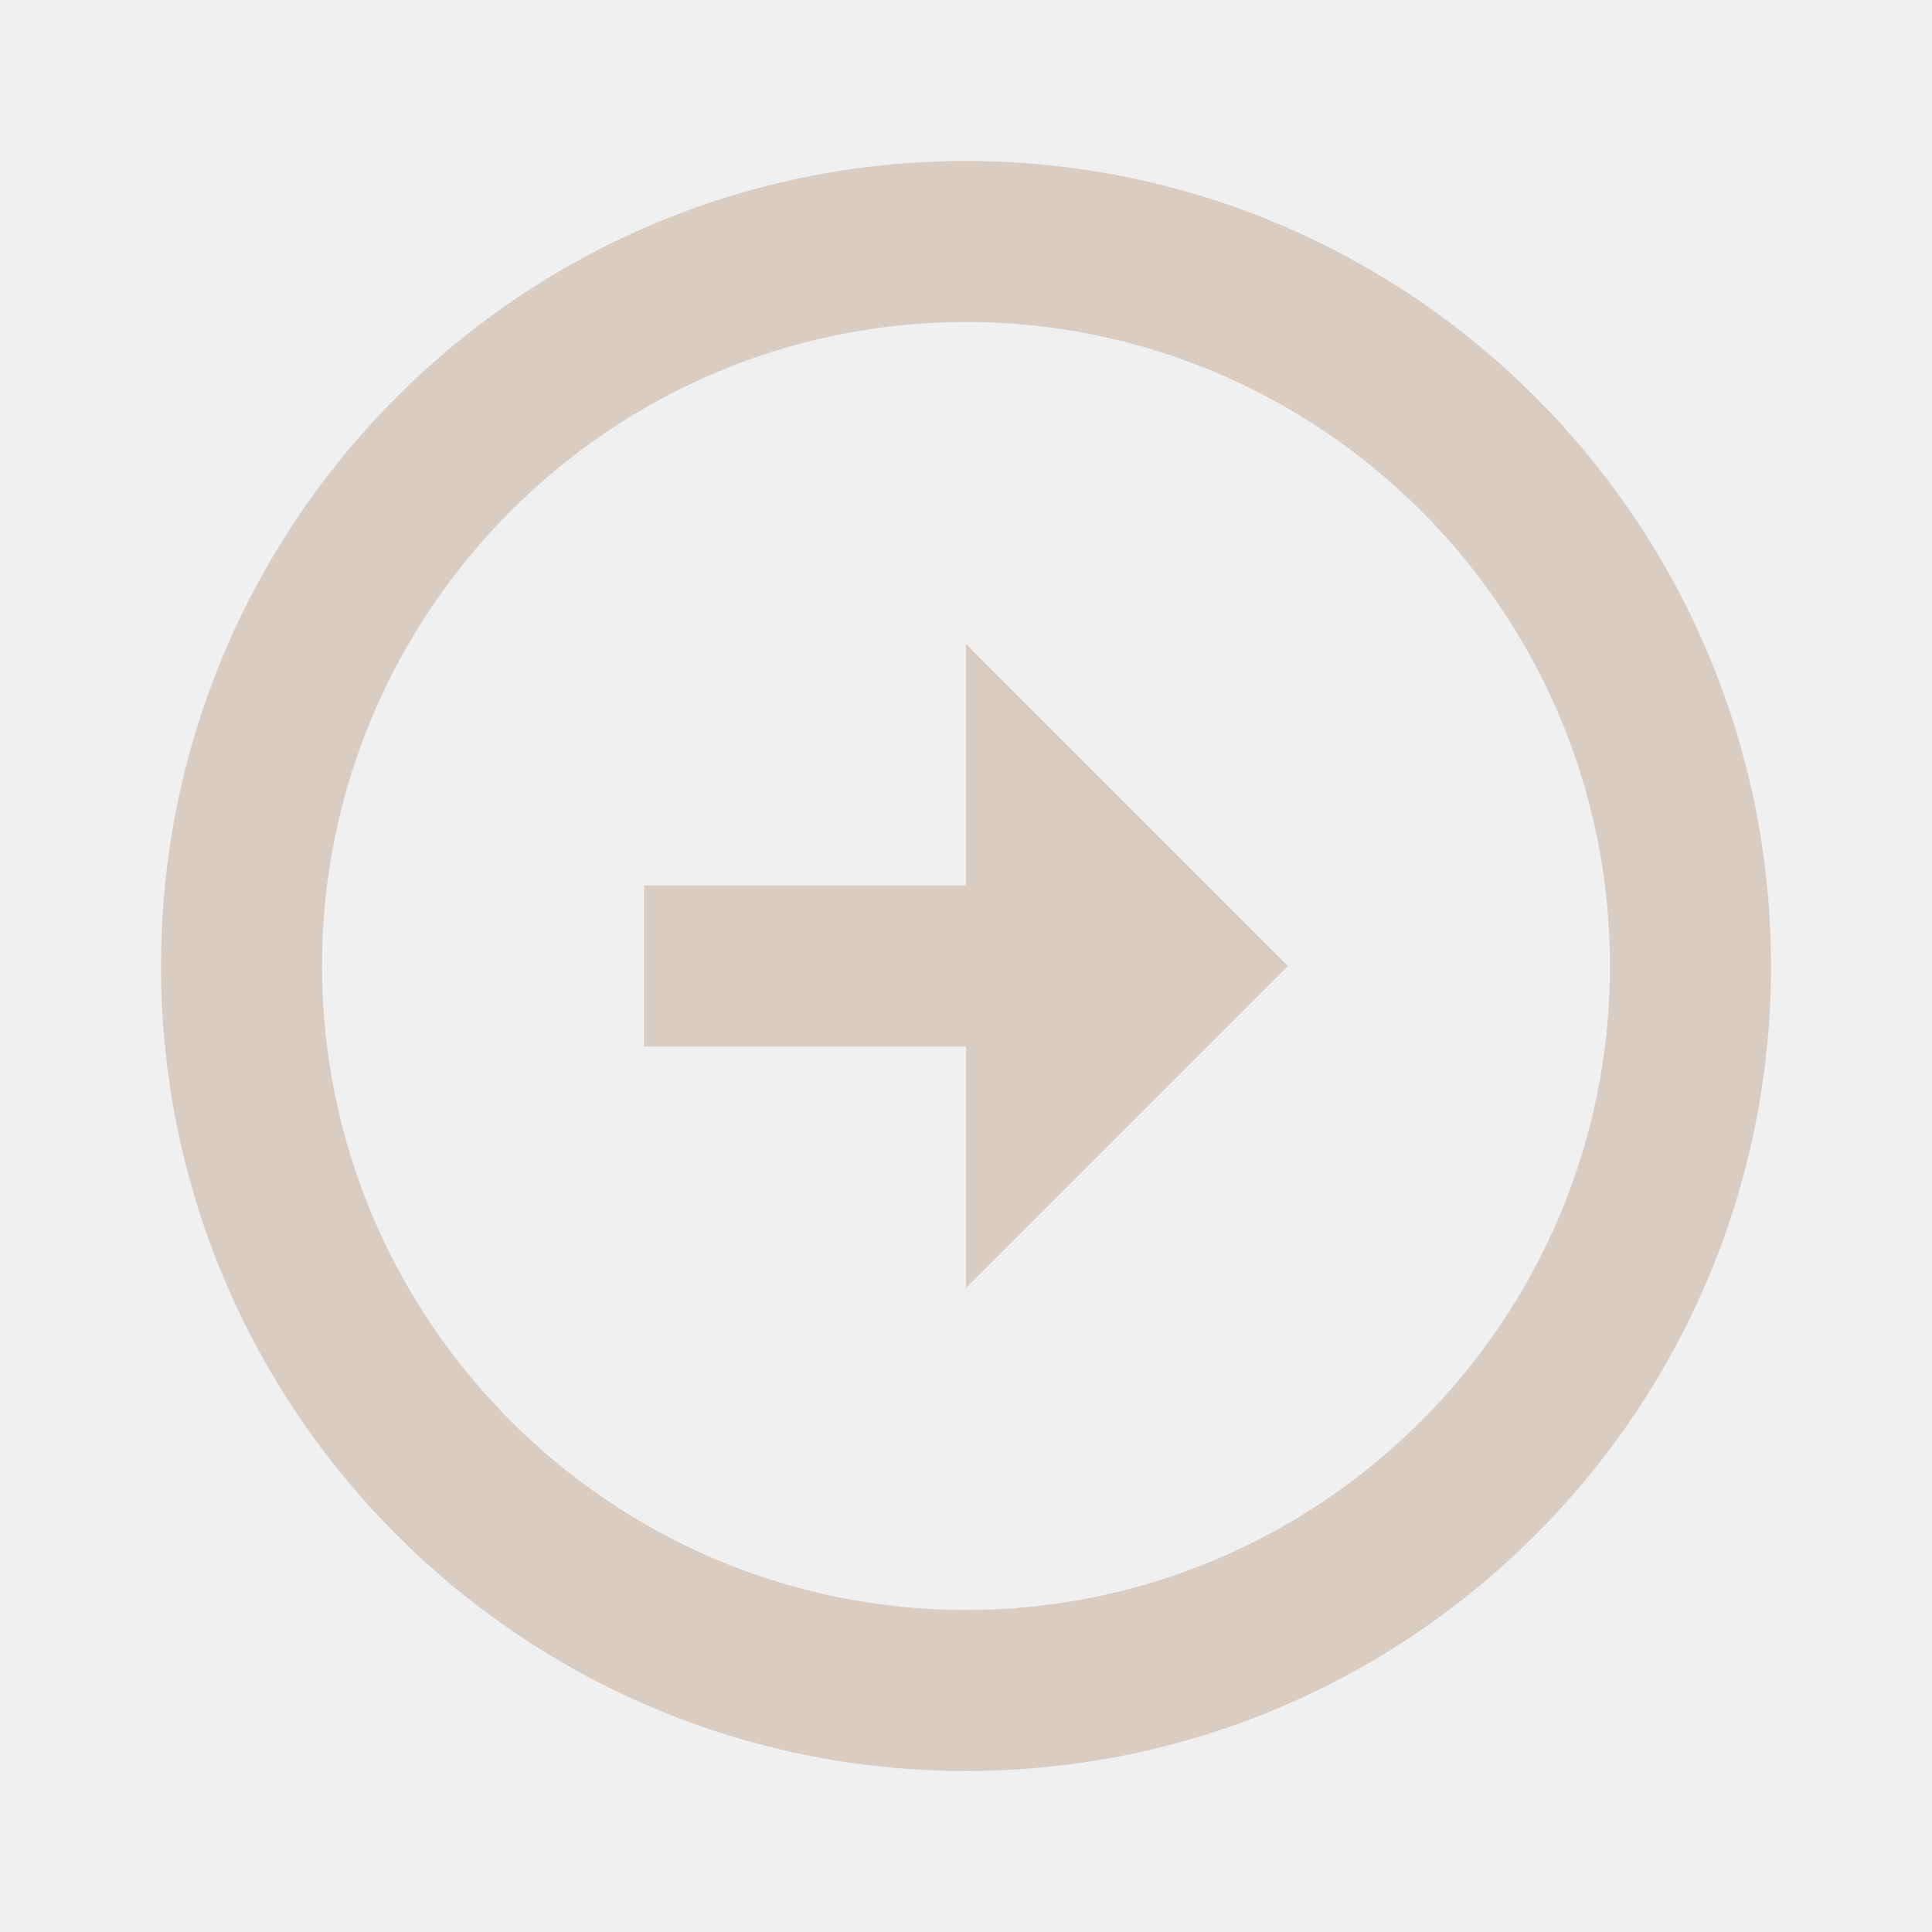
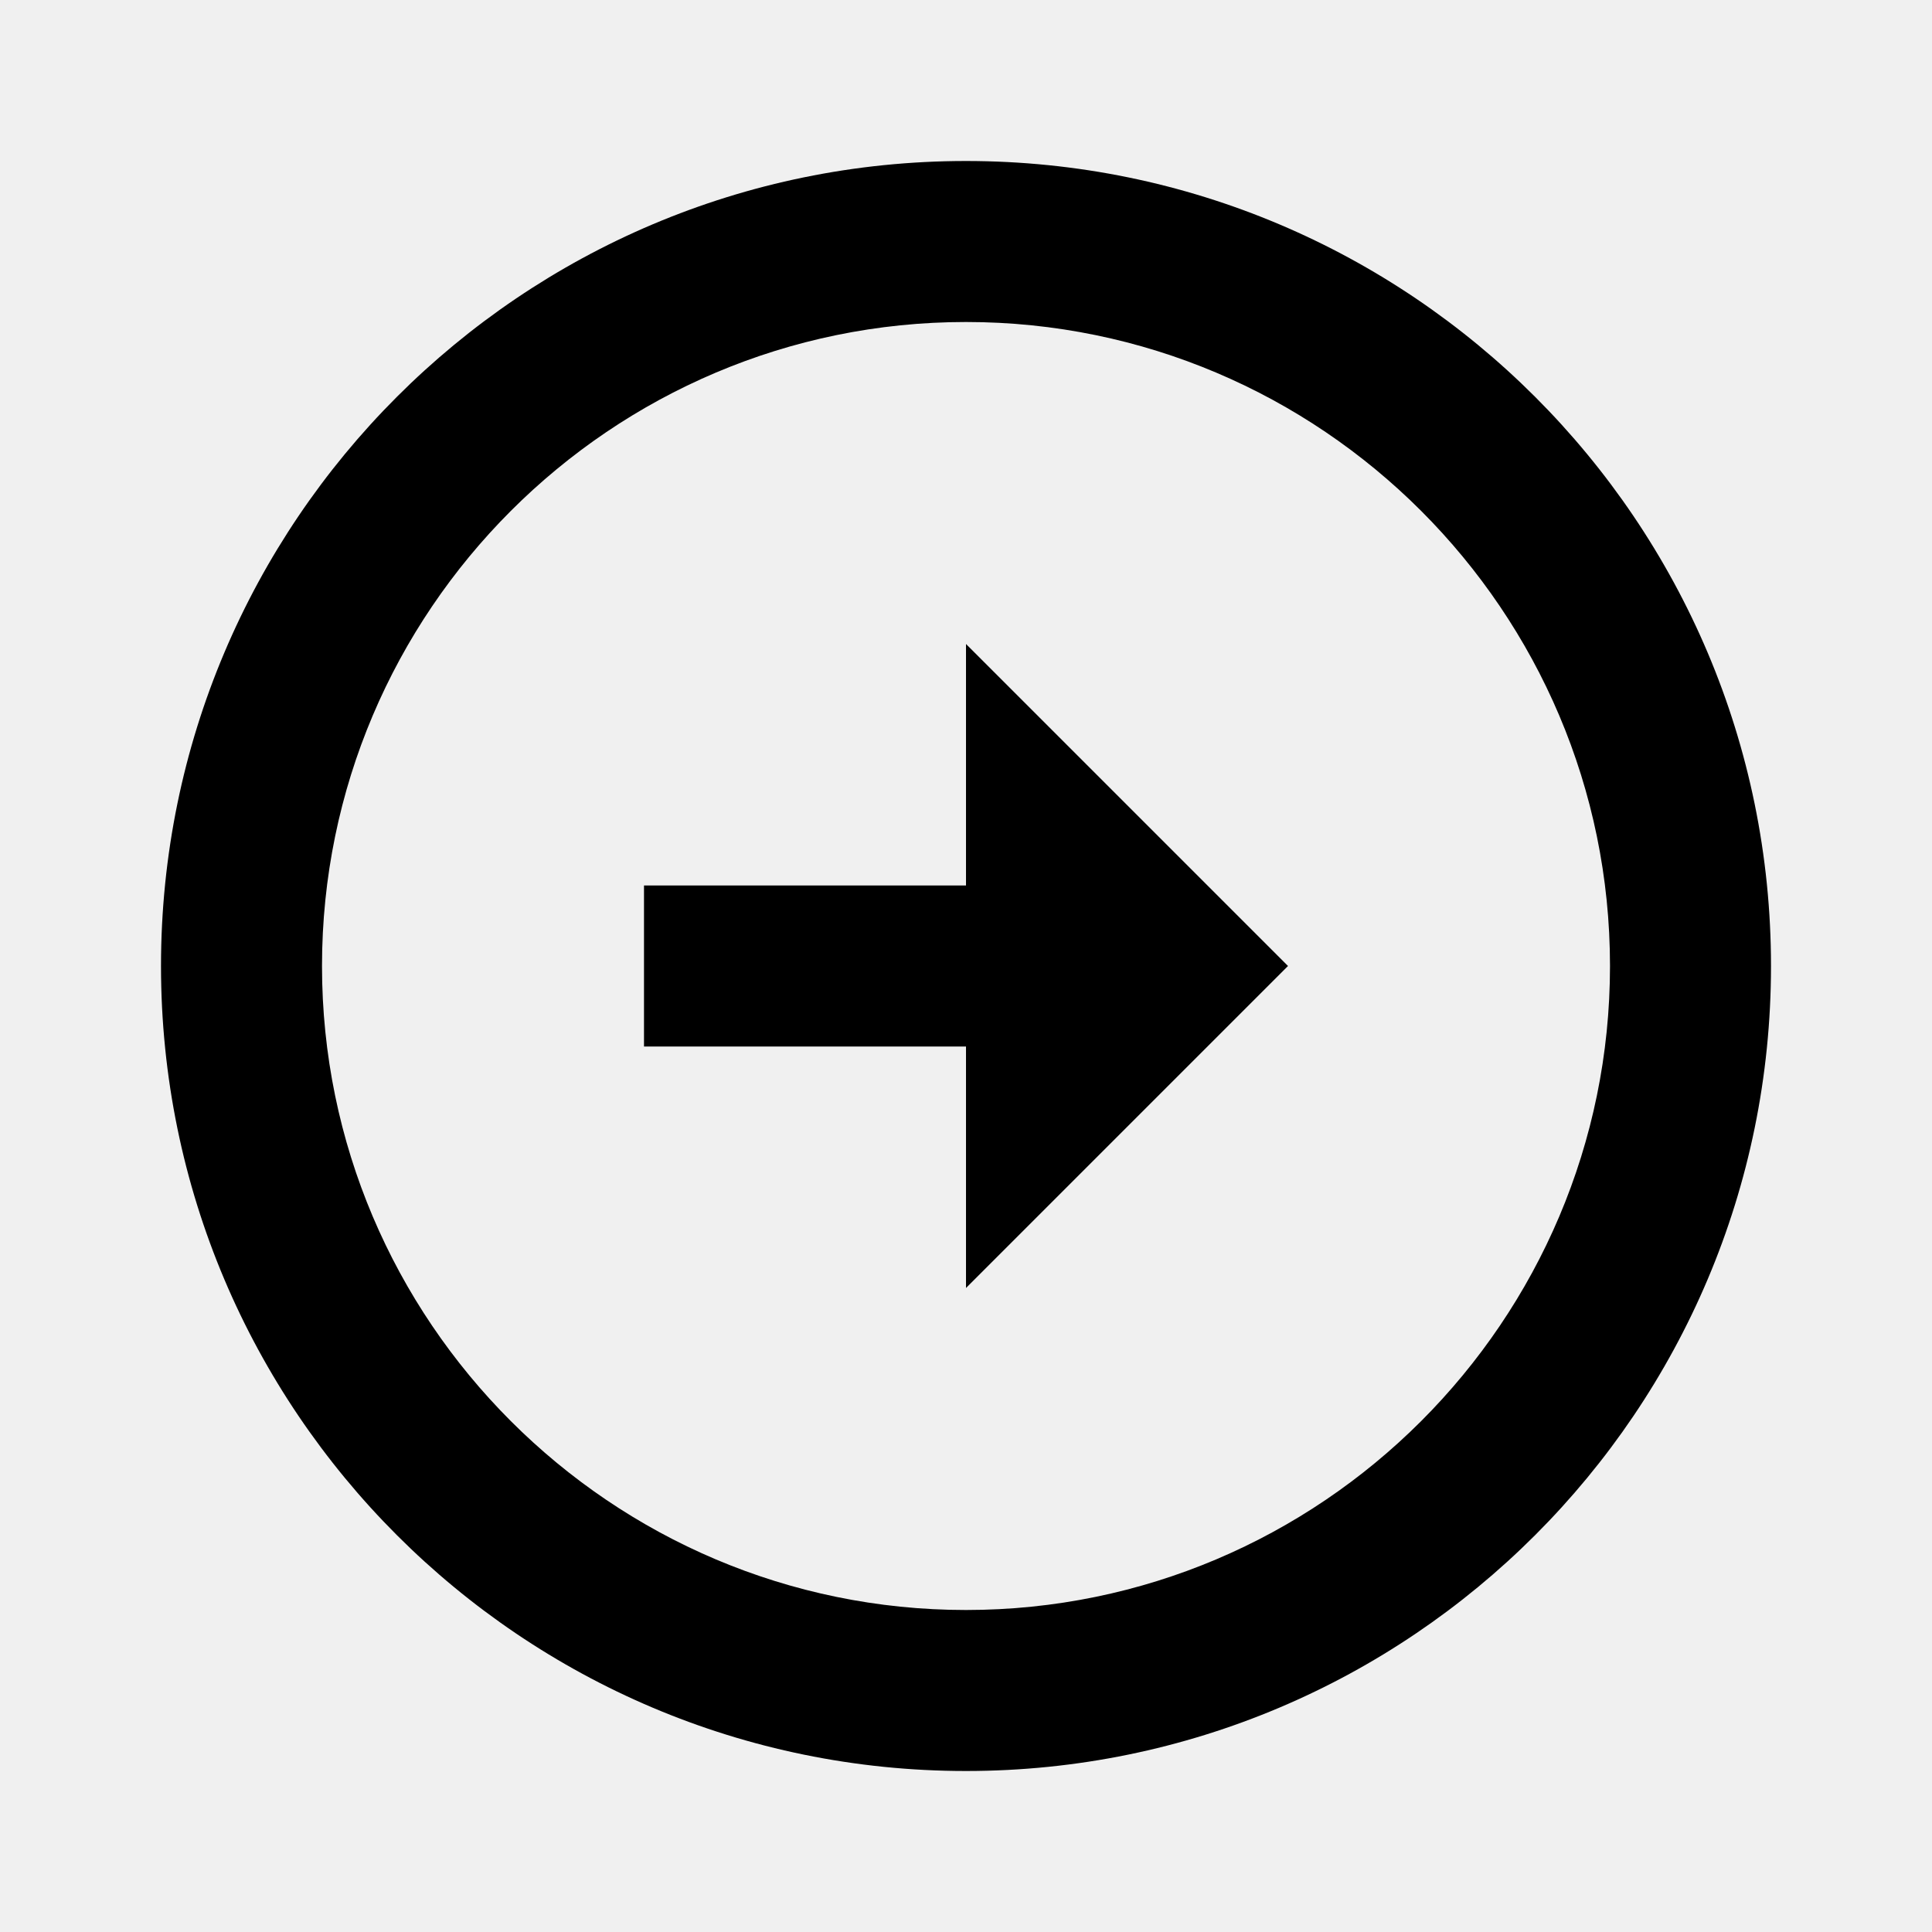
<svg xmlns="http://www.w3.org/2000/svg" width="24" height="24" viewBox="0 0 24 24" fill="none">
  <g clip-path="url(#clip0_29_251)">
-     <path d="M4 12C4 7.59 7.59 4 12 4C16.41 4 20 7.59 20 12C20 16.41 16.41 20 12 20C7.59 20 4 16.41 4 12ZM2 12C2 17.52 6.48 22 12 22C17.52 22 22 17.52 22 12C22 6.48 17.52 2 12 2C6.48 2 2 6.48 2 12ZM12 11L8 11L8 13L12 13L12 16L16 12L12 8L12 11Z" fill="#D8CCC3" />
+     <path d="M4 12C4 7.59 7.59 4 12 4C16.41 4 20 7.59 20 12C20 16.41 16.41 20 12 20C7.59 20 4 16.41 4 12ZM2 12C2 17.52 6.48 22 12 22C17.52 22 22 17.52 22 12C22 6.48 17.52 2 12 2C6.48 2 2 6.48 2 12ZM12 11L8 11L8 13L12 13L12 16L16 12L12 8L12 11Z" fill="#000" />
  </g>
  <defs>
    <clipPath id="clip0_29_251">
-       <rect width="24" height="24" fill="white" />
+       <rect width="24" height="24" fill="#000" />
    </clipPath>
  </defs>
</svg>
